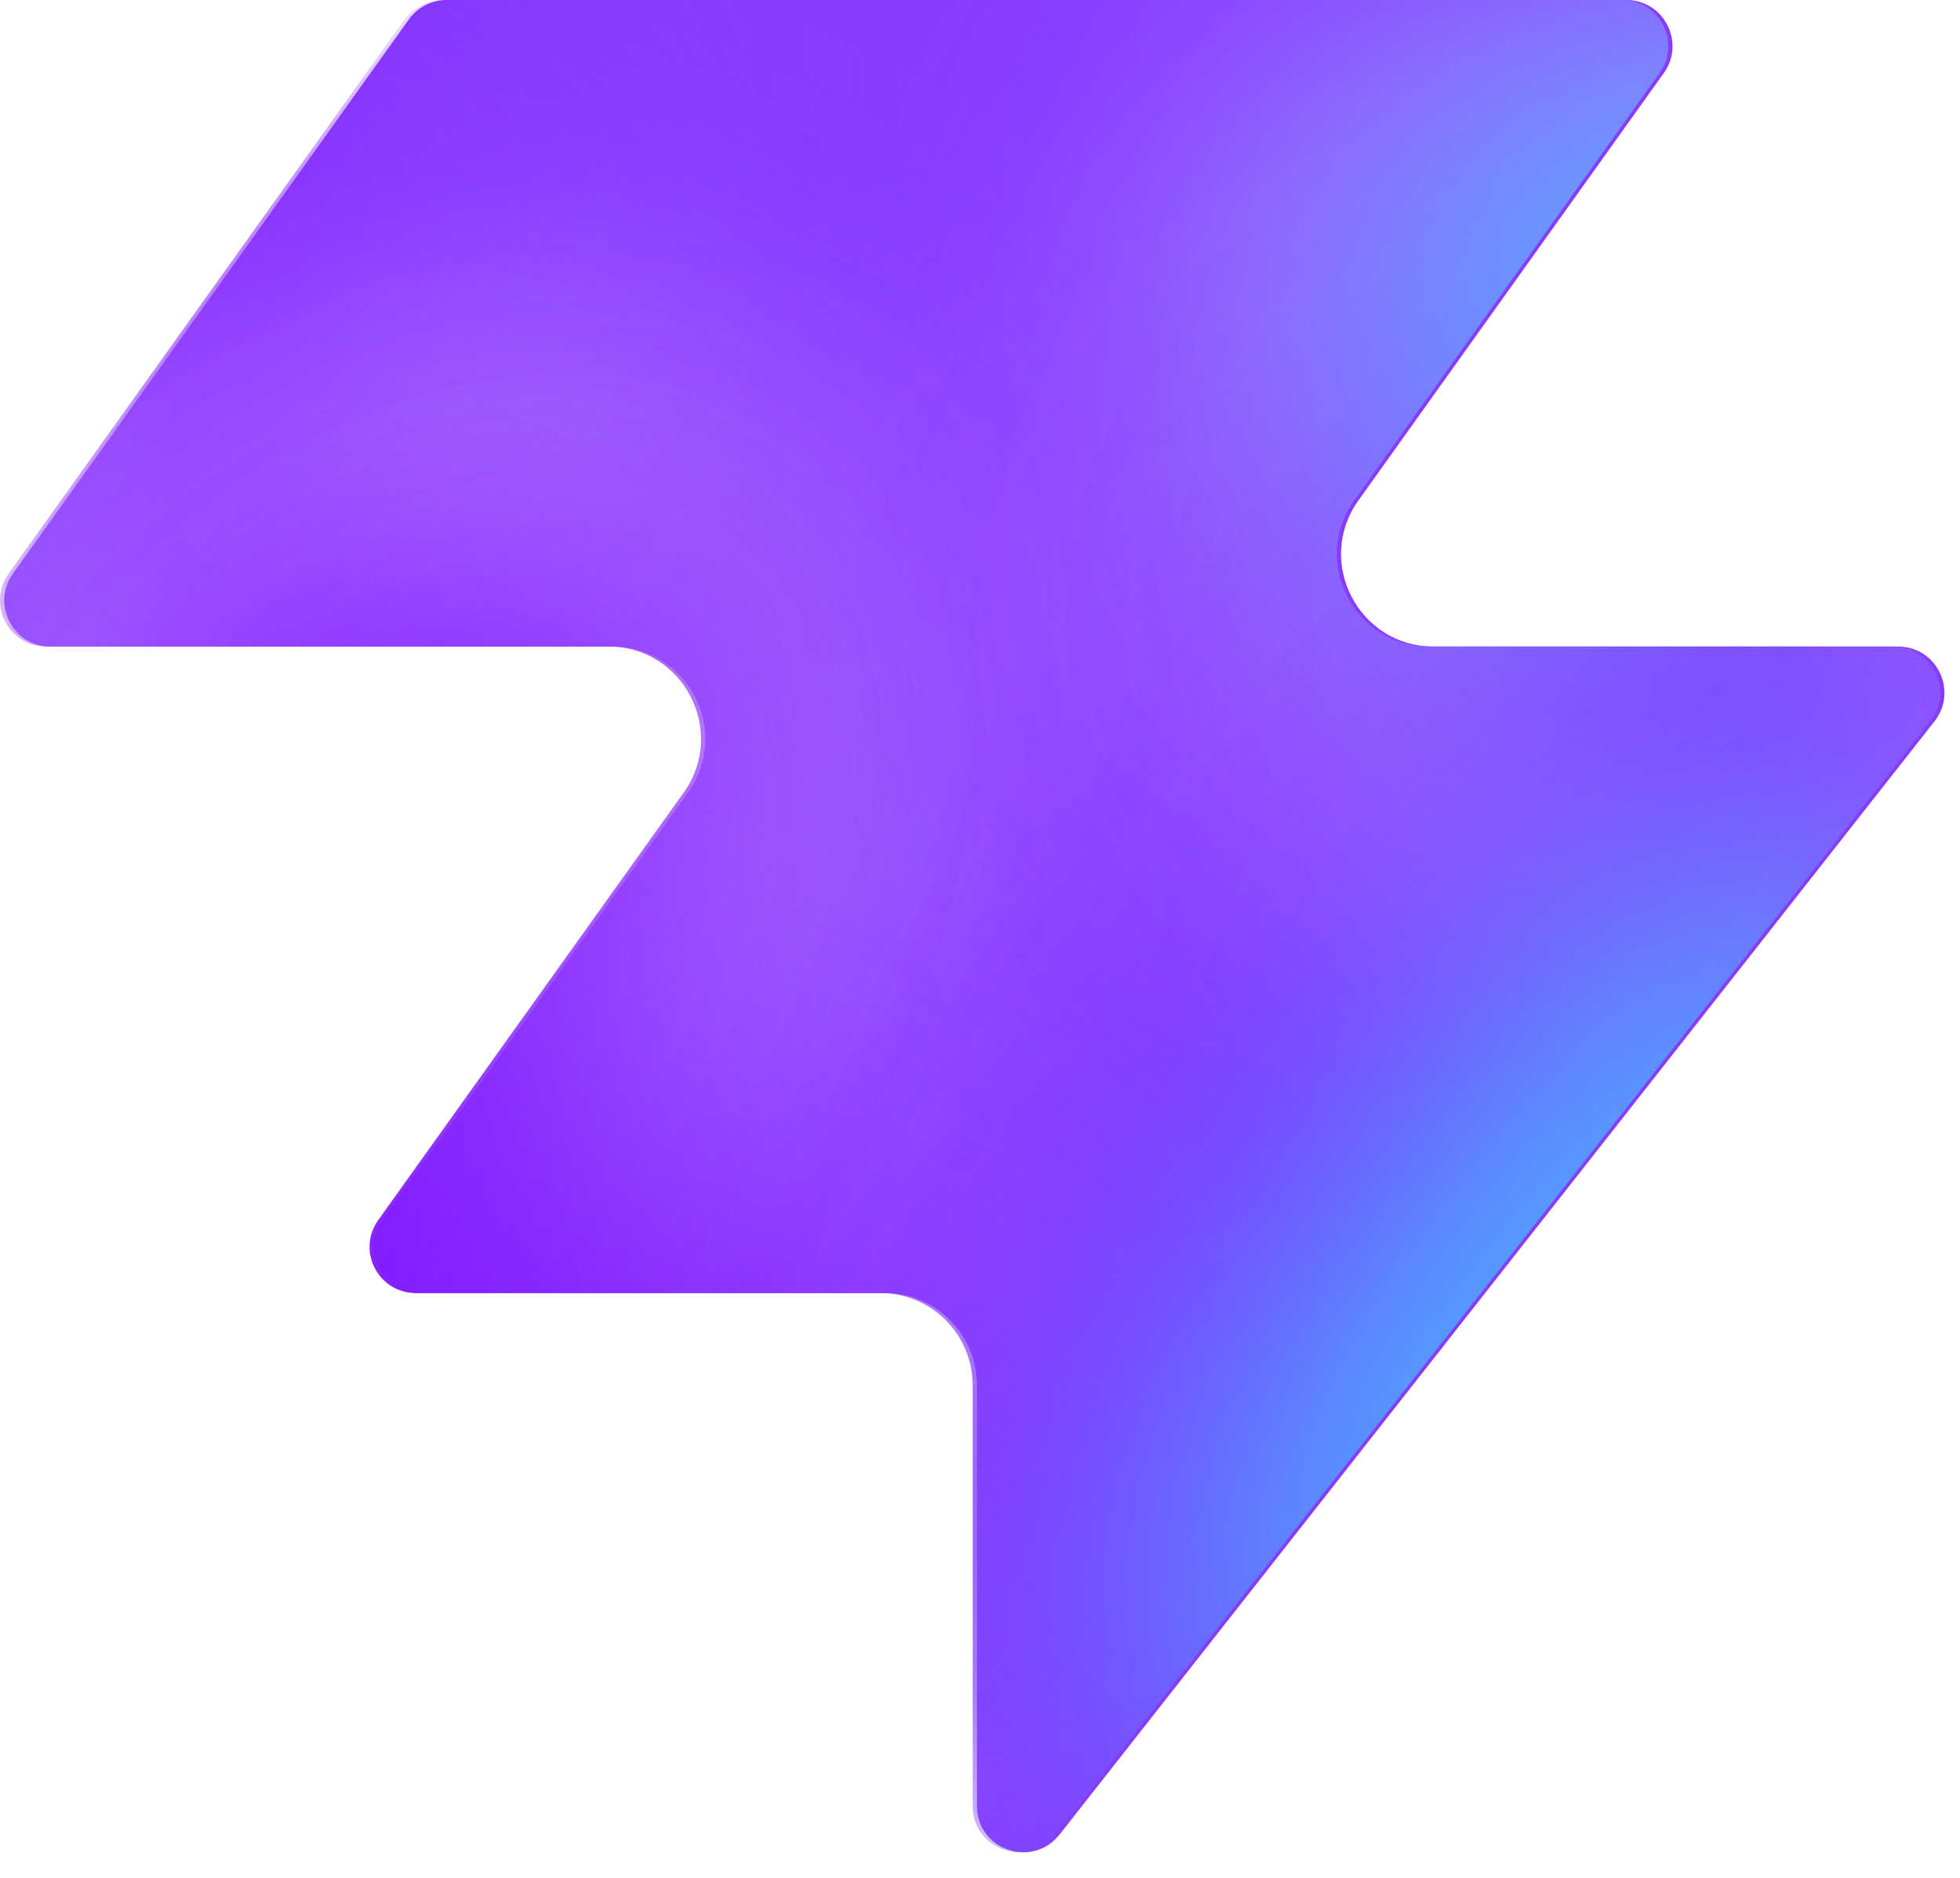
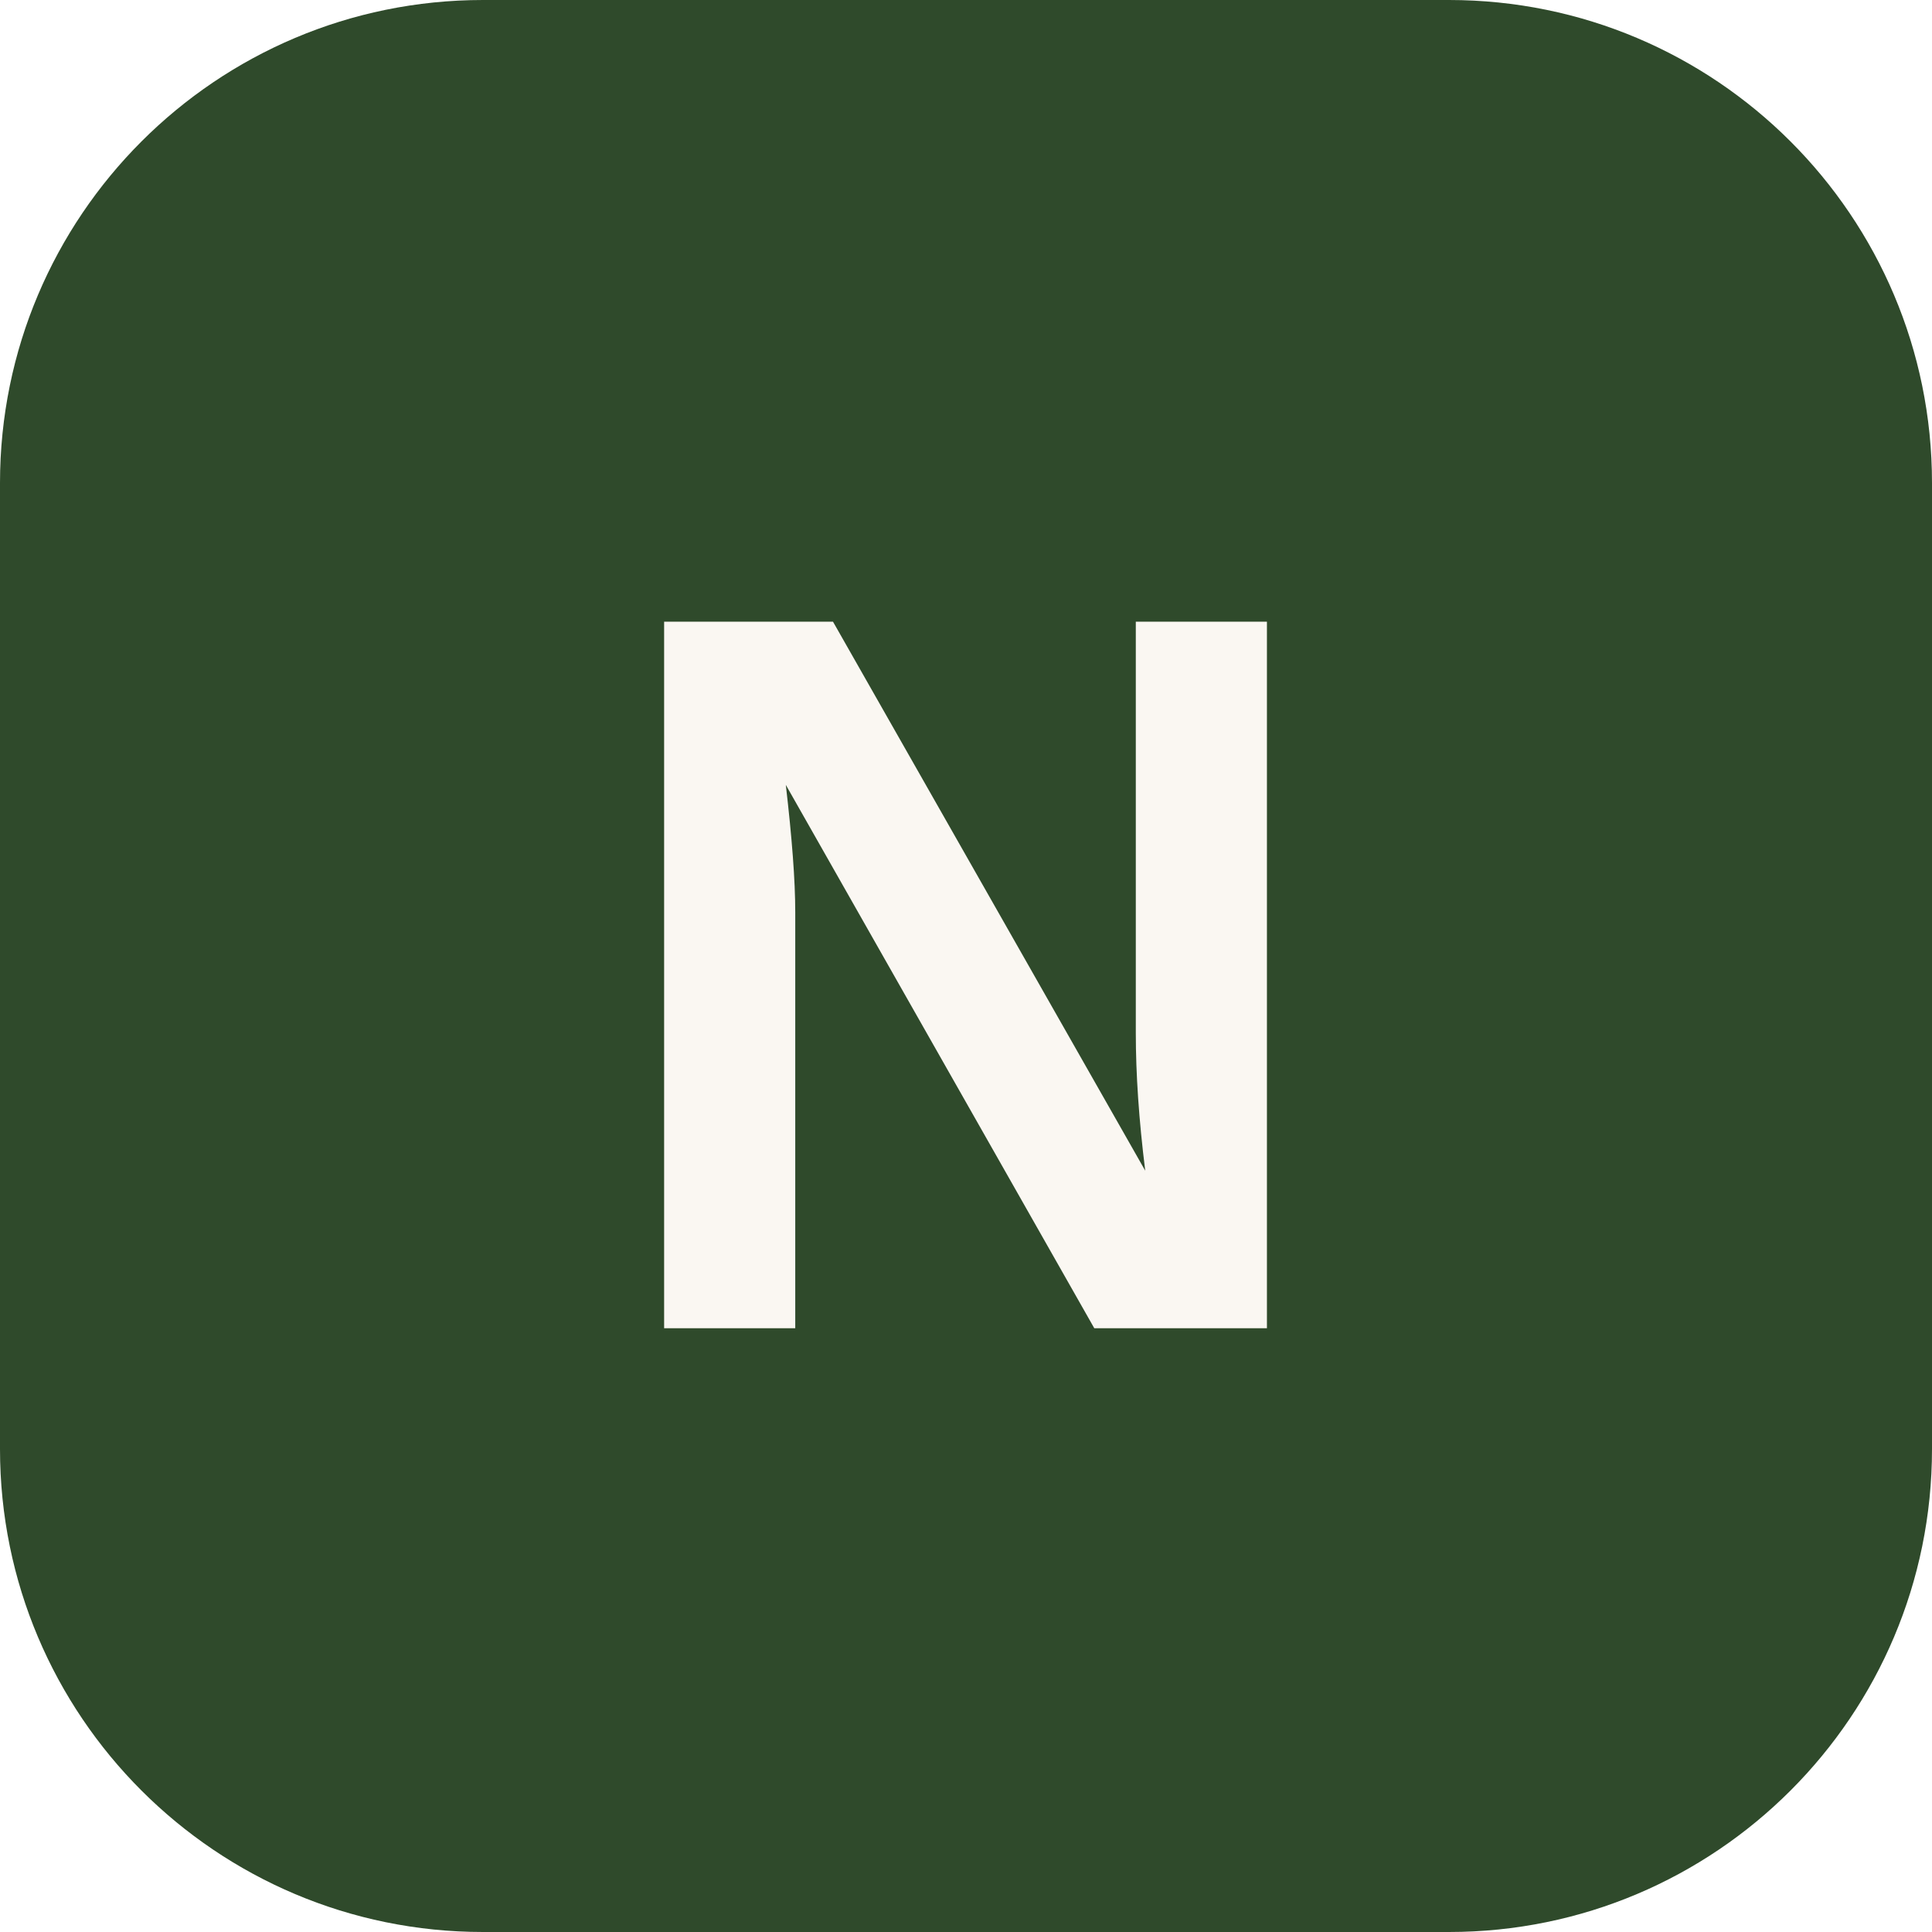
- <svg xmlns="http://www.w3.org/2000/svg" width="48" height="46" fill="none" viewBox="0 0 48 46">
-   <path fill="#863bff" d="M25.946 44.938c-.664.845-2.021.375-2.021-.698V33.937a2.26 2.26 0 0 0-2.262-2.262H10.287c-.92 0-1.456-1.04-.92-1.788l7.48-10.471c1.07-1.497 0-3.578-1.842-3.578H1.237c-.92 0-1.456-1.04-.92-1.788L10.013.474c.214-.297.556-.474.92-.474h28.894c.92 0 1.456 1.04.92 1.788l-7.48 10.471c-1.07 1.498 0 3.579 1.842 3.579h11.377c.943 0 1.473 1.088.89 1.83L25.947 44.94z" style="fill:#863bff;fill:color(display-p3 .525 .23 1);fill-opacity:1" />
-   <mask id="a" width="48" height="46" x="0" y="0" maskUnits="userSpaceOnUse" style="mask-type:alpha">
-     <path fill="#000" d="M25.842 44.938c-.664.844-2.021.375-2.021-.698V33.937a2.26 2.26 0 0 0-2.262-2.262H10.183c-.92 0-1.456-1.04-.92-1.788l7.48-10.471c1.07-1.498 0-3.579-1.842-3.579H1.133c-.92 0-1.456-1.04-.92-1.787L9.91.473c.214-.297.556-.474.92-.474h28.894c.92 0 1.456 1.04.92 1.788l-7.48 10.471c-1.07 1.498 0 3.578 1.842 3.578h11.377c.943 0 1.473 1.088.89 1.832L25.843 44.94z" style="fill:#000;fill-opacity:1" />
-   </mask>
-   <g mask="url(#a)">
-     <g filter="url(#b)">
-       <ellipse cx="5.508" cy="14.704" fill="#ede6ff" rx="5.508" ry="14.704" style="fill:#ede6ff;fill:color(display-p3 .927 .903 1);fill-opacity:1" transform="matrix(.00324 1 1 -.00324 -4.47 31.516)" />
-     </g>
-     <g filter="url(#c)">
-       <ellipse cx="10.399" cy="29.851" fill="#ede6ff" rx="10.399" ry="29.851" style="fill:#ede6ff;fill:color(display-p3 .927 .903 1);fill-opacity:1" transform="matrix(.00324 1 1 -.00324 -39.328 7.883)" />
-     </g>
-     <g filter="url(#d)">
-       <ellipse cx="5.508" cy="30.487" fill="#7e14ff" rx="5.508" ry="30.487" style="fill:#7e14ff;fill:color(display-p3 .492 .077 1);fill-opacity:1" transform="rotate(89.814 -25.913 -14.639)scale(1 -1)" />
-     </g>
-     <g filter="url(#e)">
-       <ellipse cx="5.508" cy="30.599" fill="#7e14ff" rx="5.508" ry="30.599" style="fill:#7e14ff;fill:color(display-p3 .492 .077 1);fill-opacity:1" transform="rotate(89.814 -32.644 -3.334)scale(1 -1)" />
-     </g>
-     <g filter="url(#f)">
-       <ellipse cx="5.508" cy="30.599" fill="#7e14ff" rx="5.508" ry="30.599" style="fill:#7e14ff;fill:color(display-p3 .492 .077 1);fill-opacity:1" transform="matrix(.00324 1 1 -.00324 -34.34 30.47)" />
-     </g>
-     <g filter="url(#g)">
-       <ellipse cx="14.072" cy="22.078" fill="#ede6ff" rx="14.072" ry="22.078" style="fill:#ede6ff;fill:color(display-p3 .927 .903 1);fill-opacity:1" transform="rotate(93.35 24.506 48.493)scale(-1 1)" />
-     </g>
-     <g filter="url(#h)">
-       <ellipse cx="3.47" cy="21.501" fill="#7e14ff" rx="3.47" ry="21.501" style="fill:#7e14ff;fill:color(display-p3 .492 .077 1);fill-opacity:1" transform="rotate(89.009 28.708 47.59)scale(-1 1)" />
-     </g>
-     <g filter="url(#i)">
-       <ellipse cx="3.47" cy="21.501" fill="#7e14ff" rx="3.47" ry="21.501" style="fill:#7e14ff;fill:color(display-p3 .492 .077 1);fill-opacity:1" transform="rotate(89.009 28.708 47.59)scale(-1 1)" />
-     </g>
-     <g filter="url(#j)">
-       <ellipse cx=".387" cy="8.972" fill="#7e14ff" rx="4.407" ry="29.108" style="fill:#7e14ff;fill:color(display-p3 .492 .077 1);fill-opacity:1" transform="rotate(39.51 .387 8.972)" />
-     </g>
-     <g filter="url(#k)">
-       <ellipse cx="47.523" cy="-6.092" fill="#7e14ff" rx="4.407" ry="29.108" style="fill:#7e14ff;fill:color(display-p3 .492 .077 1);fill-opacity:1" transform="rotate(37.892 47.523 -6.092)" />
-     </g>
-     <g filter="url(#l)">
-       <ellipse cx="41.412" cy="6.333" fill="#47bfff" rx="5.971" ry="9.665" style="fill:#47bfff;fill:color(display-p3 .28 .748 1);fill-opacity:1" transform="rotate(37.892 41.412 6.333)" />
-     </g>
-     <g filter="url(#m)">
-       <ellipse cx="-1.879" cy="38.332" fill="#7e14ff" rx="4.407" ry="29.108" style="fill:#7e14ff;fill:color(display-p3 .492 .077 1);fill-opacity:1" transform="rotate(37.892 -1.88 38.332)" />
-     </g>
-     <g filter="url(#n)">
-       <ellipse cx="-1.879" cy="38.332" fill="#7e14ff" rx="4.407" ry="29.108" style="fill:#7e14ff;fill:color(display-p3 .492 .077 1);fill-opacity:1" transform="rotate(37.892 -1.88 38.332)" />
-     </g>
-     <g filter="url(#o)">
-       <ellipse cx="35.651" cy="29.907" fill="#7e14ff" rx="4.407" ry="29.108" style="fill:#7e14ff;fill:color(display-p3 .492 .077 1);fill-opacity:1" transform="rotate(37.892 35.651 29.907)" />
-     </g>
-     <g filter="url(#p)">
-       <ellipse cx="38.418" cy="32.4" fill="#47bfff" rx="5.971" ry="15.297" style="fill:#47bfff;fill:color(display-p3 .28 .748 1);fill-opacity:1" transform="rotate(37.892 38.418 32.4)" />
-     </g>
-   </g>
-   <defs>
-     <filter id="b" width="60.045" height="41.654" x="-19.77" y="16.149" color-interpolation-filters="sRGB" filterUnits="userSpaceOnUse">
-       <feFlood flood-opacity="0" result="BackgroundImageFix" />
-       <feBlend in="SourceGraphic" in2="BackgroundImageFix" result="shape" />
-       <feGaussianBlur result="effect1_foregroundBlur_2002_17158" stdDeviation="7.659" />
-     </filter>
-     <filter id="c" width="90.34" height="51.437" x="-54.613" y="-7.533" color-interpolation-filters="sRGB" filterUnits="userSpaceOnUse">
-       <feFlood flood-opacity="0" result="BackgroundImageFix" />
-       <feBlend in="SourceGraphic" in2="BackgroundImageFix" result="shape" />
-       <feGaussianBlur result="effect1_foregroundBlur_2002_17158" stdDeviation="7.659" />
-     </filter>
-     <filter id="d" width="79.355" height="29.4" x="-49.64" y="2.03" color-interpolation-filters="sRGB" filterUnits="userSpaceOnUse">
-       <feFlood flood-opacity="0" result="BackgroundImageFix" />
-       <feBlend in="SourceGraphic" in2="BackgroundImageFix" result="shape" />
-       <feGaussianBlur result="effect1_foregroundBlur_2002_17158" stdDeviation="4.596" />
-     </filter>
-     <filter id="e" width="79.579" height="29.4" x="-45.045" y="20.029" color-interpolation-filters="sRGB" filterUnits="userSpaceOnUse">
-       <feFlood flood-opacity="0" result="BackgroundImageFix" />
-       <feBlend in="SourceGraphic" in2="BackgroundImageFix" result="shape" />
-       <feGaussianBlur result="effect1_foregroundBlur_2002_17158" stdDeviation="4.596" />
-     </filter>
-     <filter id="f" width="79.579" height="29.4" x="-43.513" y="21.178" color-interpolation-filters="sRGB" filterUnits="userSpaceOnUse">
-       <feFlood flood-opacity="0" result="BackgroundImageFix" />
-       <feBlend in="SourceGraphic" in2="BackgroundImageFix" result="shape" />
-       <feGaussianBlur result="effect1_foregroundBlur_2002_17158" stdDeviation="4.596" />
-     </filter>
-     <filter id="g" width="74.749" height="58.852" x="15.756" y="-17.901" color-interpolation-filters="sRGB" filterUnits="userSpaceOnUse">
-       <feFlood flood-opacity="0" result="BackgroundImageFix" />
-       <feBlend in="SourceGraphic" in2="BackgroundImageFix" result="shape" />
-       <feGaussianBlur result="effect1_foregroundBlur_2002_17158" stdDeviation="7.659" />
-     </filter>
-     <filter id="h" width="61.377" height="25.362" x="23.548" y="2.284" color-interpolation-filters="sRGB" filterUnits="userSpaceOnUse">
-       <feFlood flood-opacity="0" result="BackgroundImageFix" />
-       <feBlend in="SourceGraphic" in2="BackgroundImageFix" result="shape" />
-       <feGaussianBlur result="effect1_foregroundBlur_2002_17158" stdDeviation="4.596" />
-     </filter>
-     <filter id="i" width="61.377" height="25.362" x="23.548" y="2.284" color-interpolation-filters="sRGB" filterUnits="userSpaceOnUse">
-       <feFlood flood-opacity="0" result="BackgroundImageFix" />
-       <feBlend in="SourceGraphic" in2="BackgroundImageFix" result="shape" />
-       <feGaussianBlur result="effect1_foregroundBlur_2002_17158" stdDeviation="4.596" />
-     </filter>
-     <filter id="j" width="56.045" height="63.649" x="-27.636" y="-22.853" color-interpolation-filters="sRGB" filterUnits="userSpaceOnUse">
-       <feFlood flood-opacity="0" result="BackgroundImageFix" />
-       <feBlend in="SourceGraphic" in2="BackgroundImageFix" result="shape" />
-       <feGaussianBlur result="effect1_foregroundBlur_2002_17158" stdDeviation="4.596" />
-     </filter>
-     <filter id="k" width="54.814" height="64.646" x="20.116" y="-38.415" color-interpolation-filters="sRGB" filterUnits="userSpaceOnUse">
-       <feFlood flood-opacity="0" result="BackgroundImageFix" />
-       <feBlend in="SourceGraphic" in2="BackgroundImageFix" result="shape" />
-       <feGaussianBlur result="effect1_foregroundBlur_2002_17158" stdDeviation="4.596" />
-     </filter>
-     <filter id="l" width="33.541" height="35.313" x="24.641" y="-11.323" color-interpolation-filters="sRGB" filterUnits="userSpaceOnUse">
-       <feFlood flood-opacity="0" result="BackgroundImageFix" />
-       <feBlend in="SourceGraphic" in2="BackgroundImageFix" result="shape" />
-       <feGaussianBlur result="effect1_foregroundBlur_2002_17158" stdDeviation="4.596" />
-     </filter>
-     <filter id="m" width="54.814" height="64.646" x="-29.286" y="6.009" color-interpolation-filters="sRGB" filterUnits="userSpaceOnUse">
-       <feFlood flood-opacity="0" result="BackgroundImageFix" />
-       <feBlend in="SourceGraphic" in2="BackgroundImageFix" result="shape" />
-       <feGaussianBlur result="effect1_foregroundBlur_2002_17158" stdDeviation="4.596" />
-     </filter>
-     <filter id="n" width="54.814" height="64.646" x="-29.286" y="6.009" color-interpolation-filters="sRGB" filterUnits="userSpaceOnUse">
-       <feFlood flood-opacity="0" result="BackgroundImageFix" />
-       <feBlend in="SourceGraphic" in2="BackgroundImageFix" result="shape" />
-       <feGaussianBlur result="effect1_foregroundBlur_2002_17158" stdDeviation="4.596" />
-     </filter>
-     <filter id="o" width="54.814" height="64.646" x="8.244" y="-2.416" color-interpolation-filters="sRGB" filterUnits="userSpaceOnUse">
-       <feFlood flood-opacity="0" result="BackgroundImageFix" />
-       <feBlend in="SourceGraphic" in2="BackgroundImageFix" result="shape" />
-       <feGaussianBlur result="effect1_foregroundBlur_2002_17158" stdDeviation="4.596" />
-     </filter>
-     <filter id="p" width="39.409" height="43.623" x="18.713" y="10.588" color-interpolation-filters="sRGB" filterUnits="userSpaceOnUse">
-       <feFlood flood-opacity="0" result="BackgroundImageFix" />
-       <feBlend in="SourceGraphic" in2="BackgroundImageFix" result="shape" />
-       <feGaussianBlur result="effect1_foregroundBlur_2002_17158" stdDeviation="4.596" />
-     </filter>
-   </defs>
+ <svg xmlns="http://www.w3.org/2000/svg" viewBox="0 0 32 32" width="32" height="32">
+   <rect width="32" height="32" rx="8" fill="#2f4a2b" />
+   <text x="16" y="22" font-family="Arial, Helvetica, sans-serif" font-size="17" font-weight="700" fill="#faf7f2" text-anchor="middle">N</text>
</svg>
